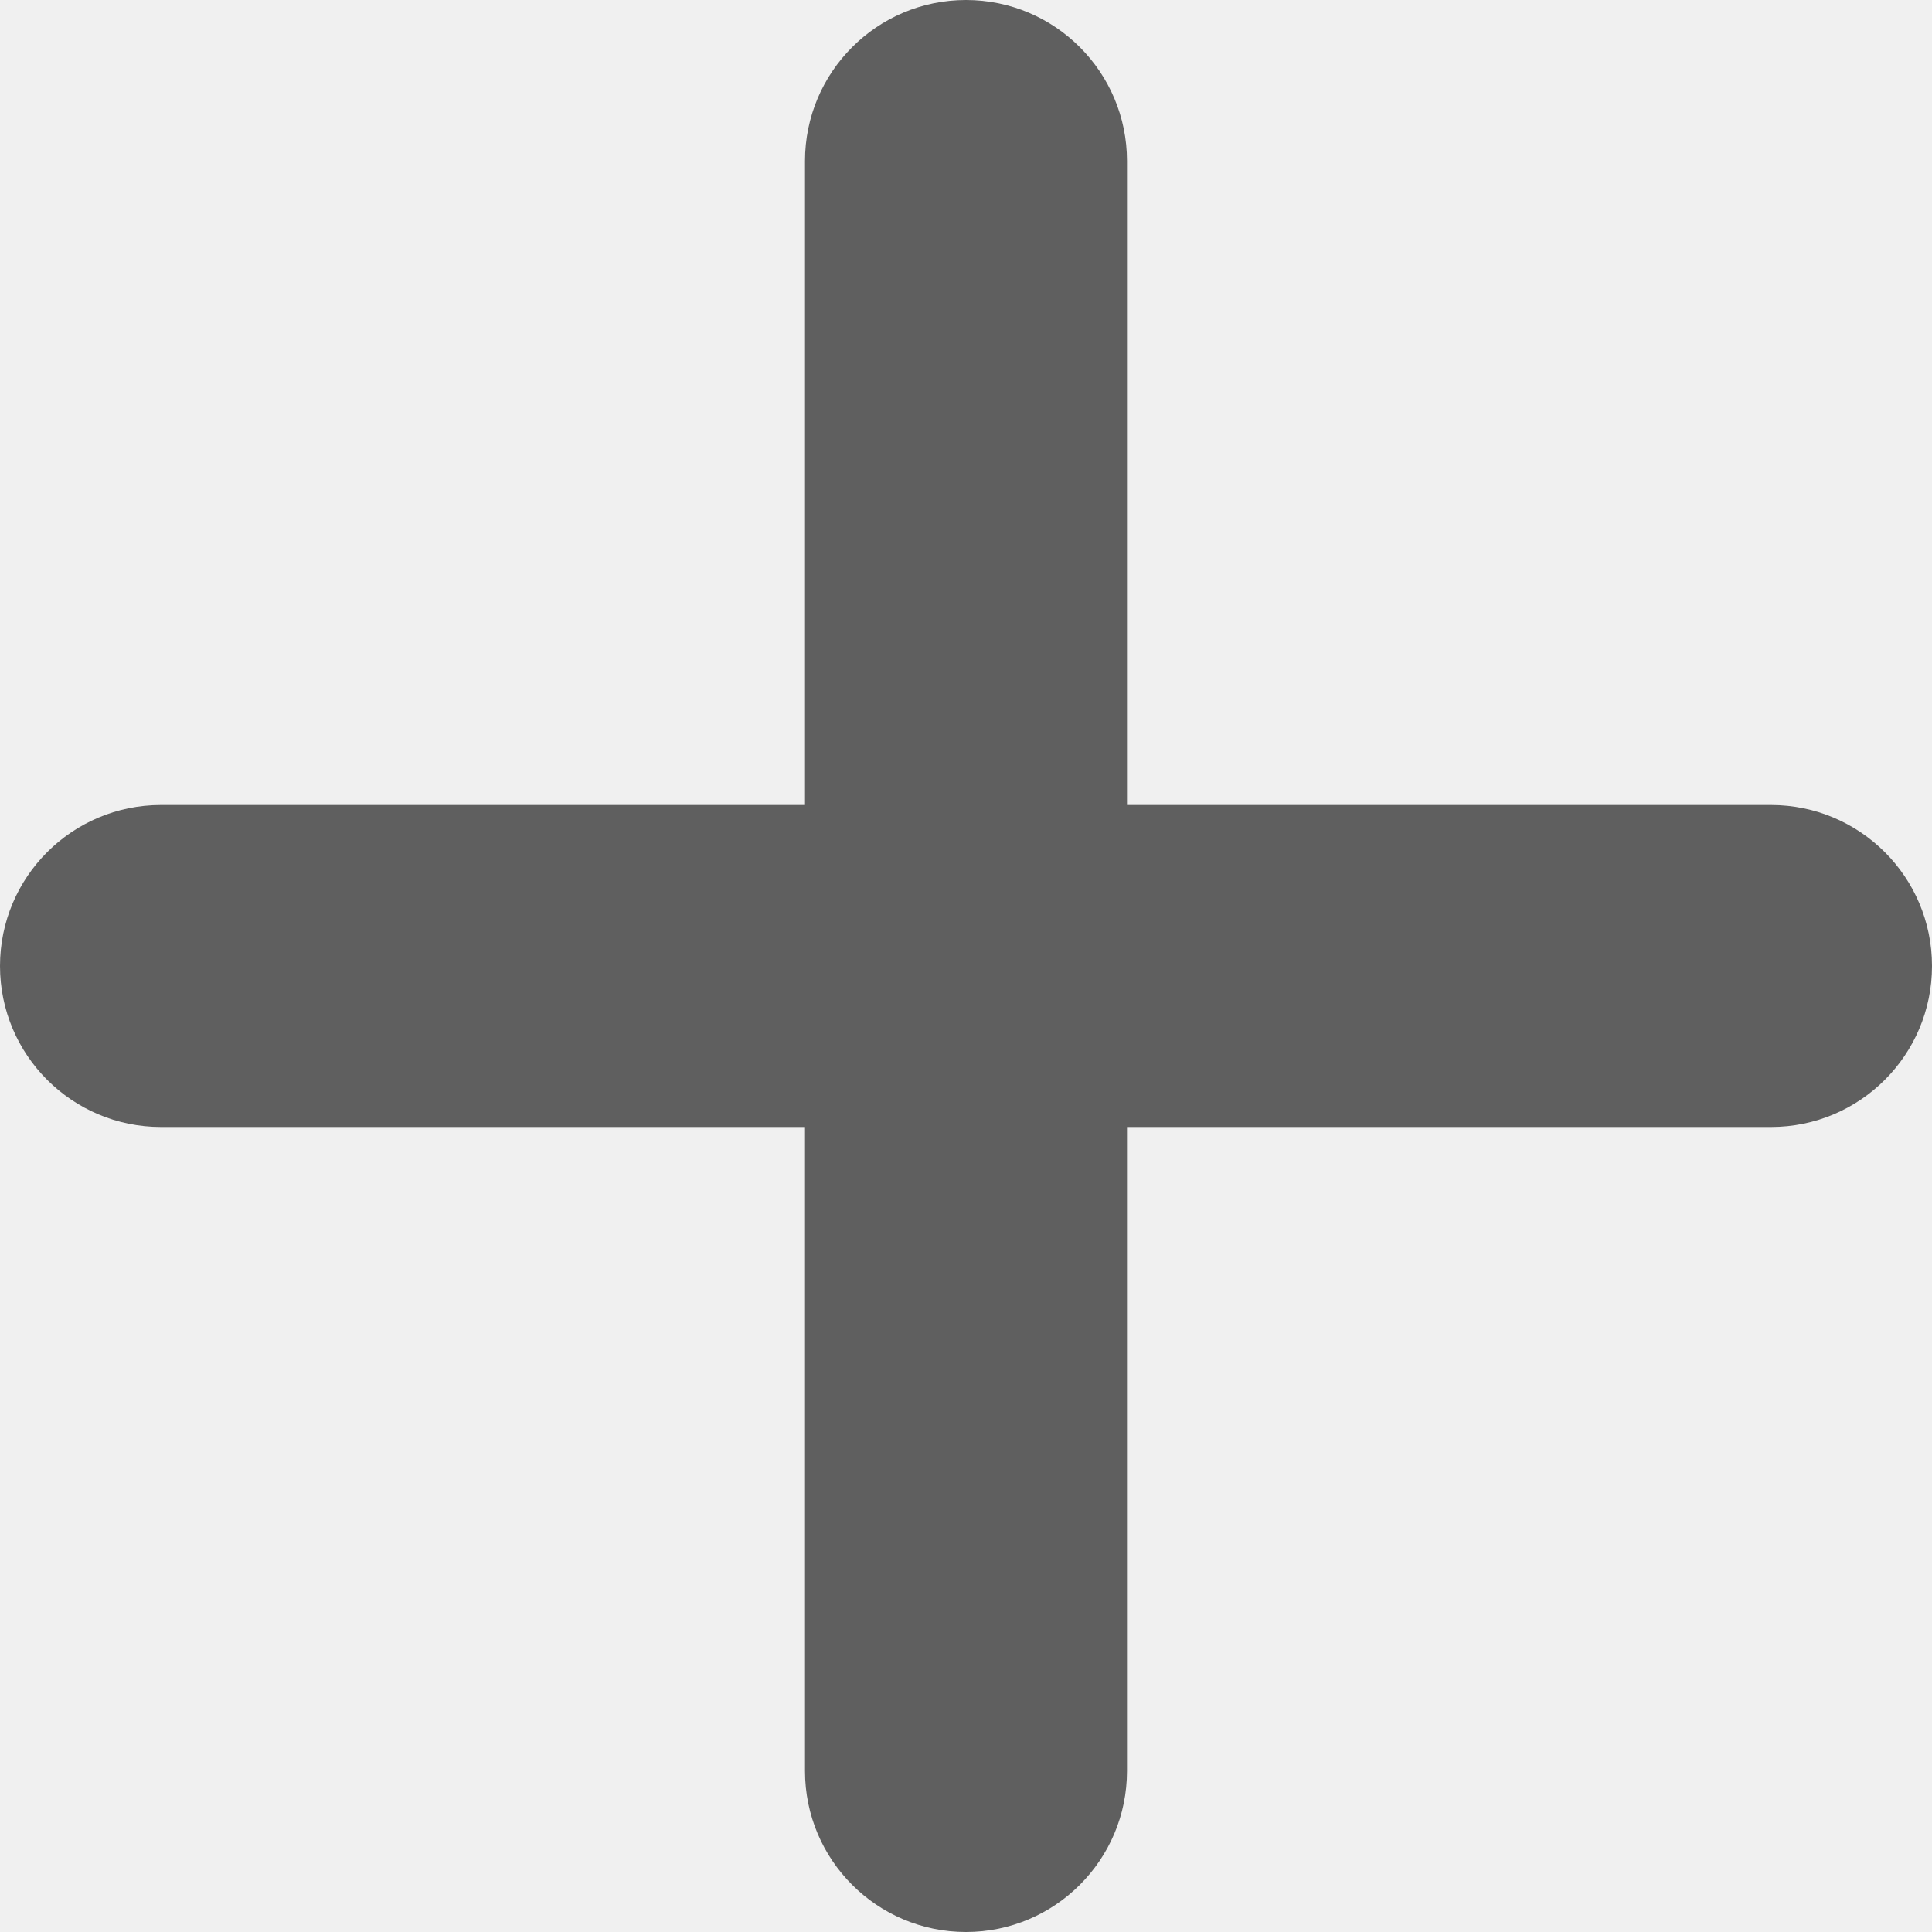
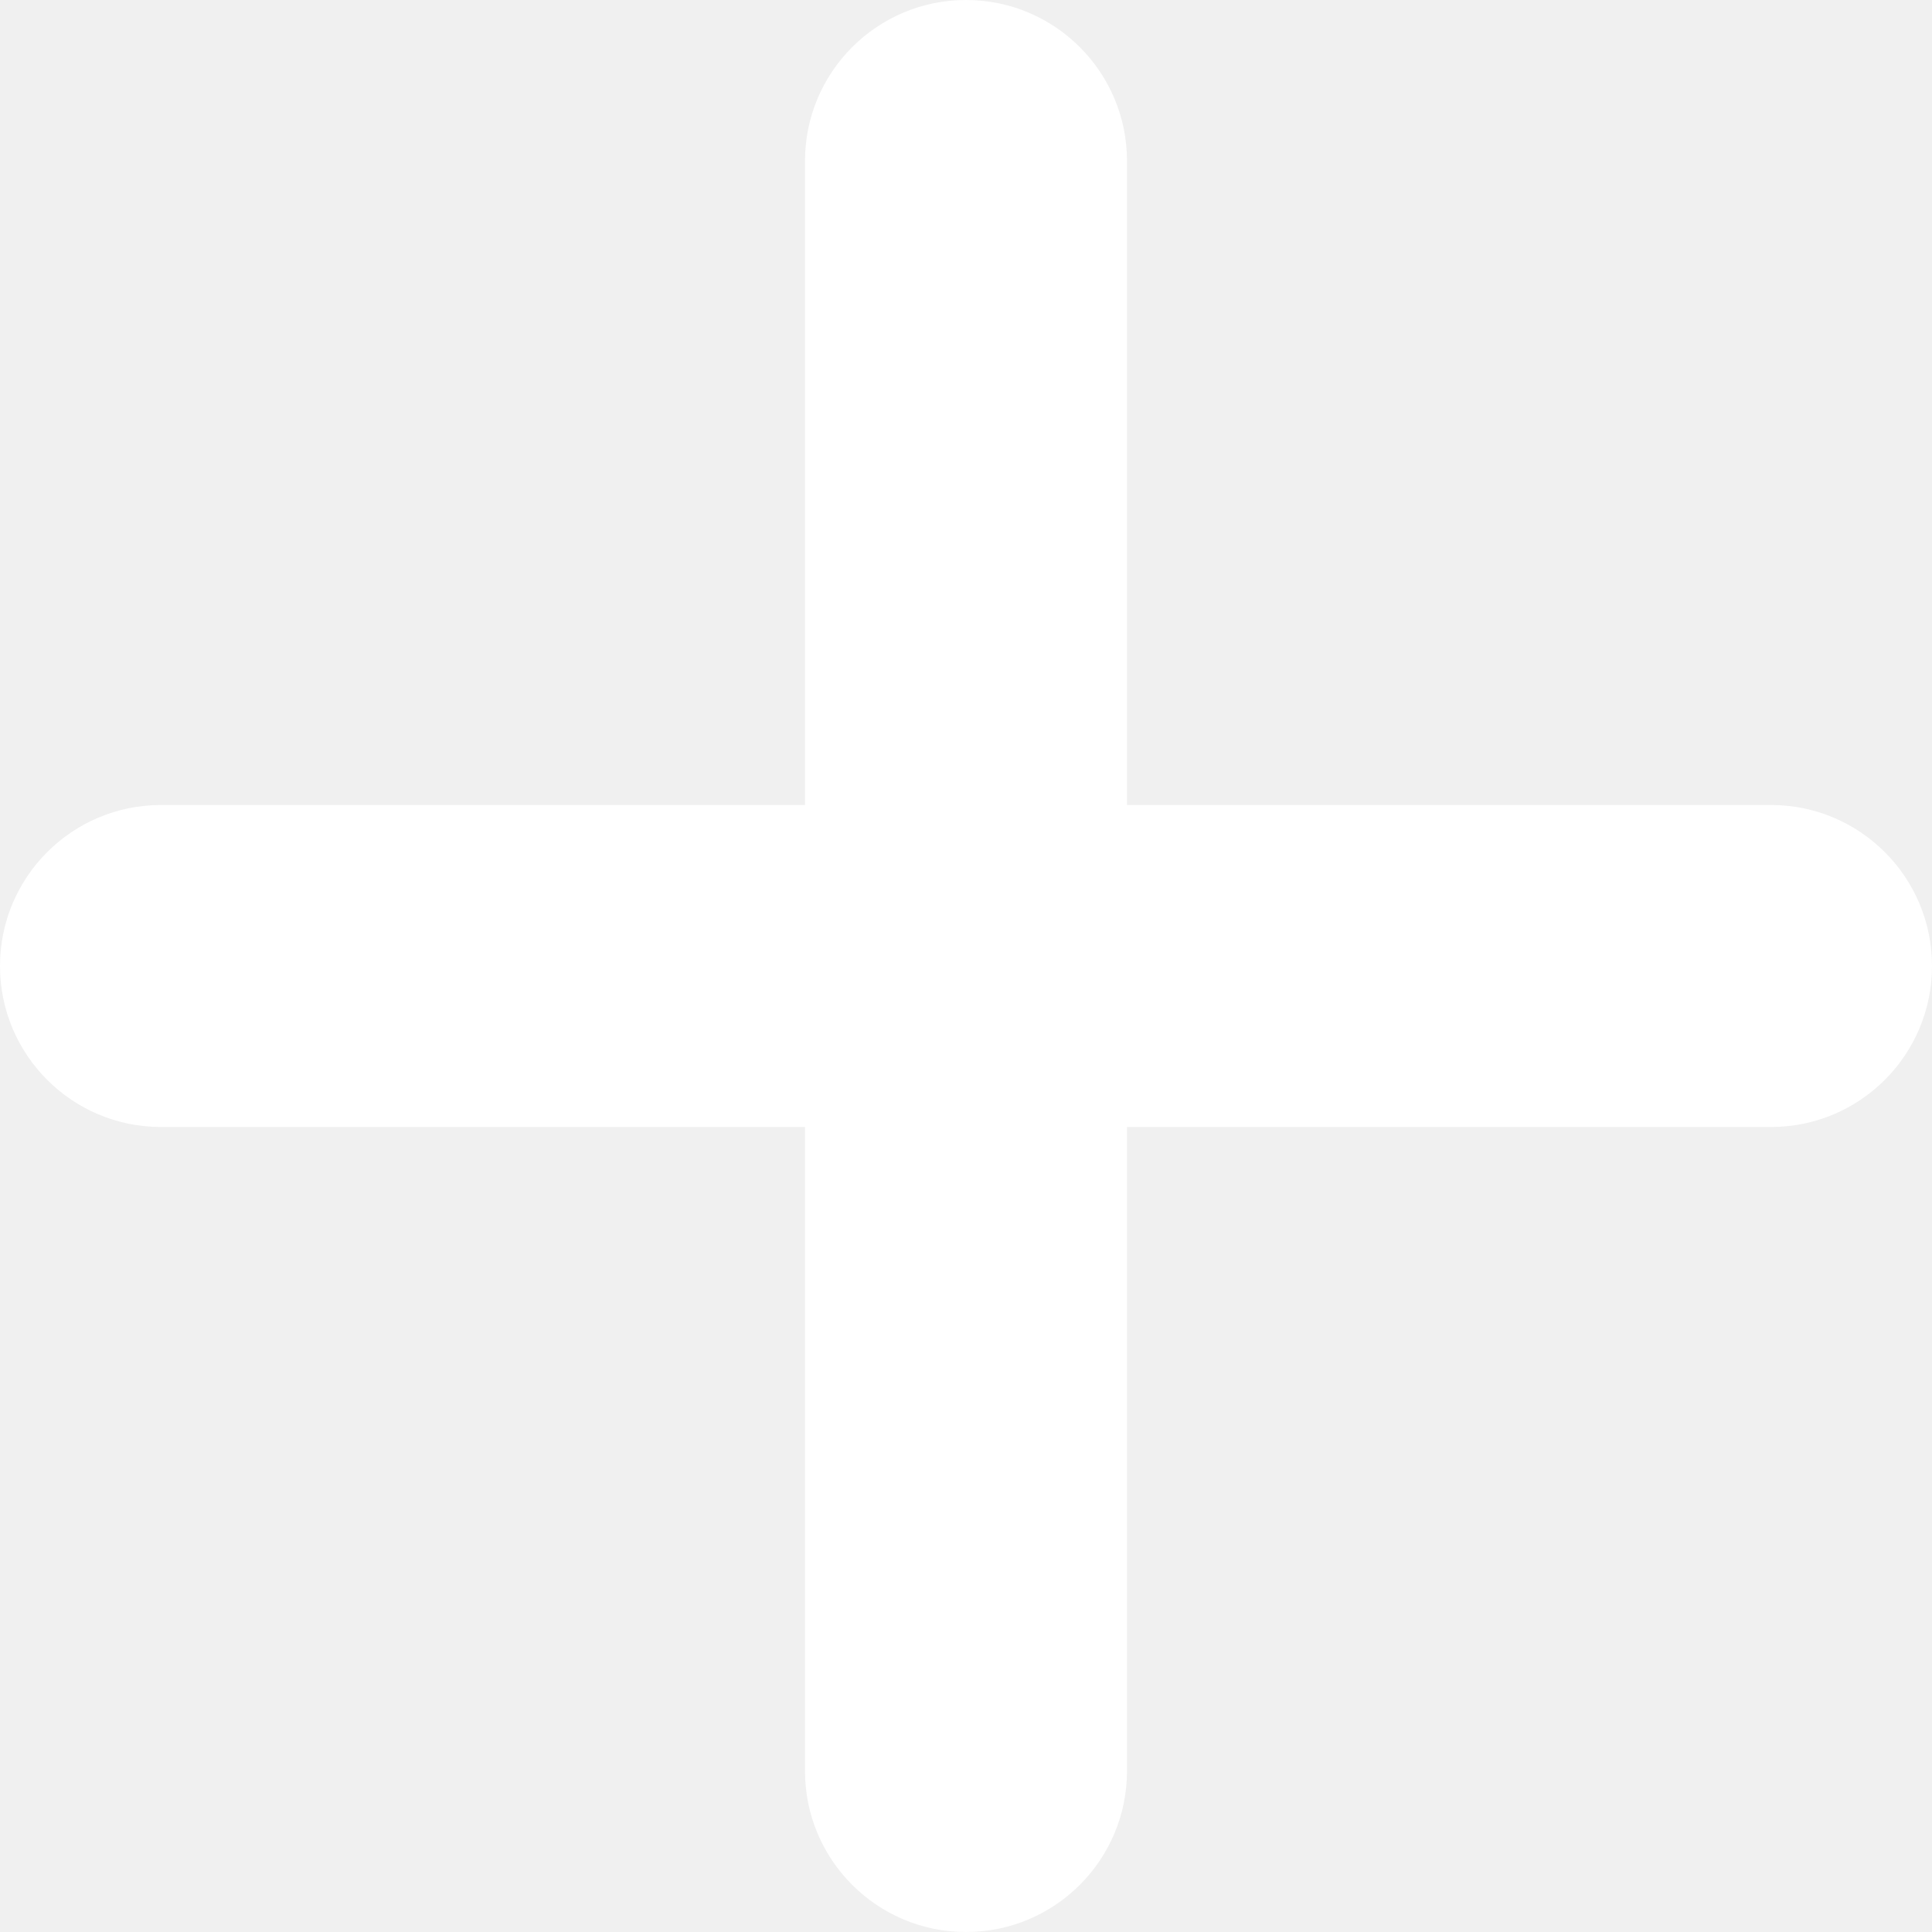
- <svg xmlns="http://www.w3.org/2000/svg" class="gUZ pBj U9O kVc" viewBox="0 0 24 24" aria-label="Create new Pin" role="img" fill="#5F5F5F">
+ <svg xmlns="http://www.w3.org/2000/svg" class="gUZ pBj U9O kVc" viewBox="0 0 24 24" aria-label="Create new Pin" role="img" fill="#fff">
  <path d="M22 10h-8V2a2 2 0 0 0-4 0v8H2a2 2 0 0 0 0 4h8v8a2 2 0 0 0 4 0v-8h8a2 2 0 0 0 0-4" />
</svg>
